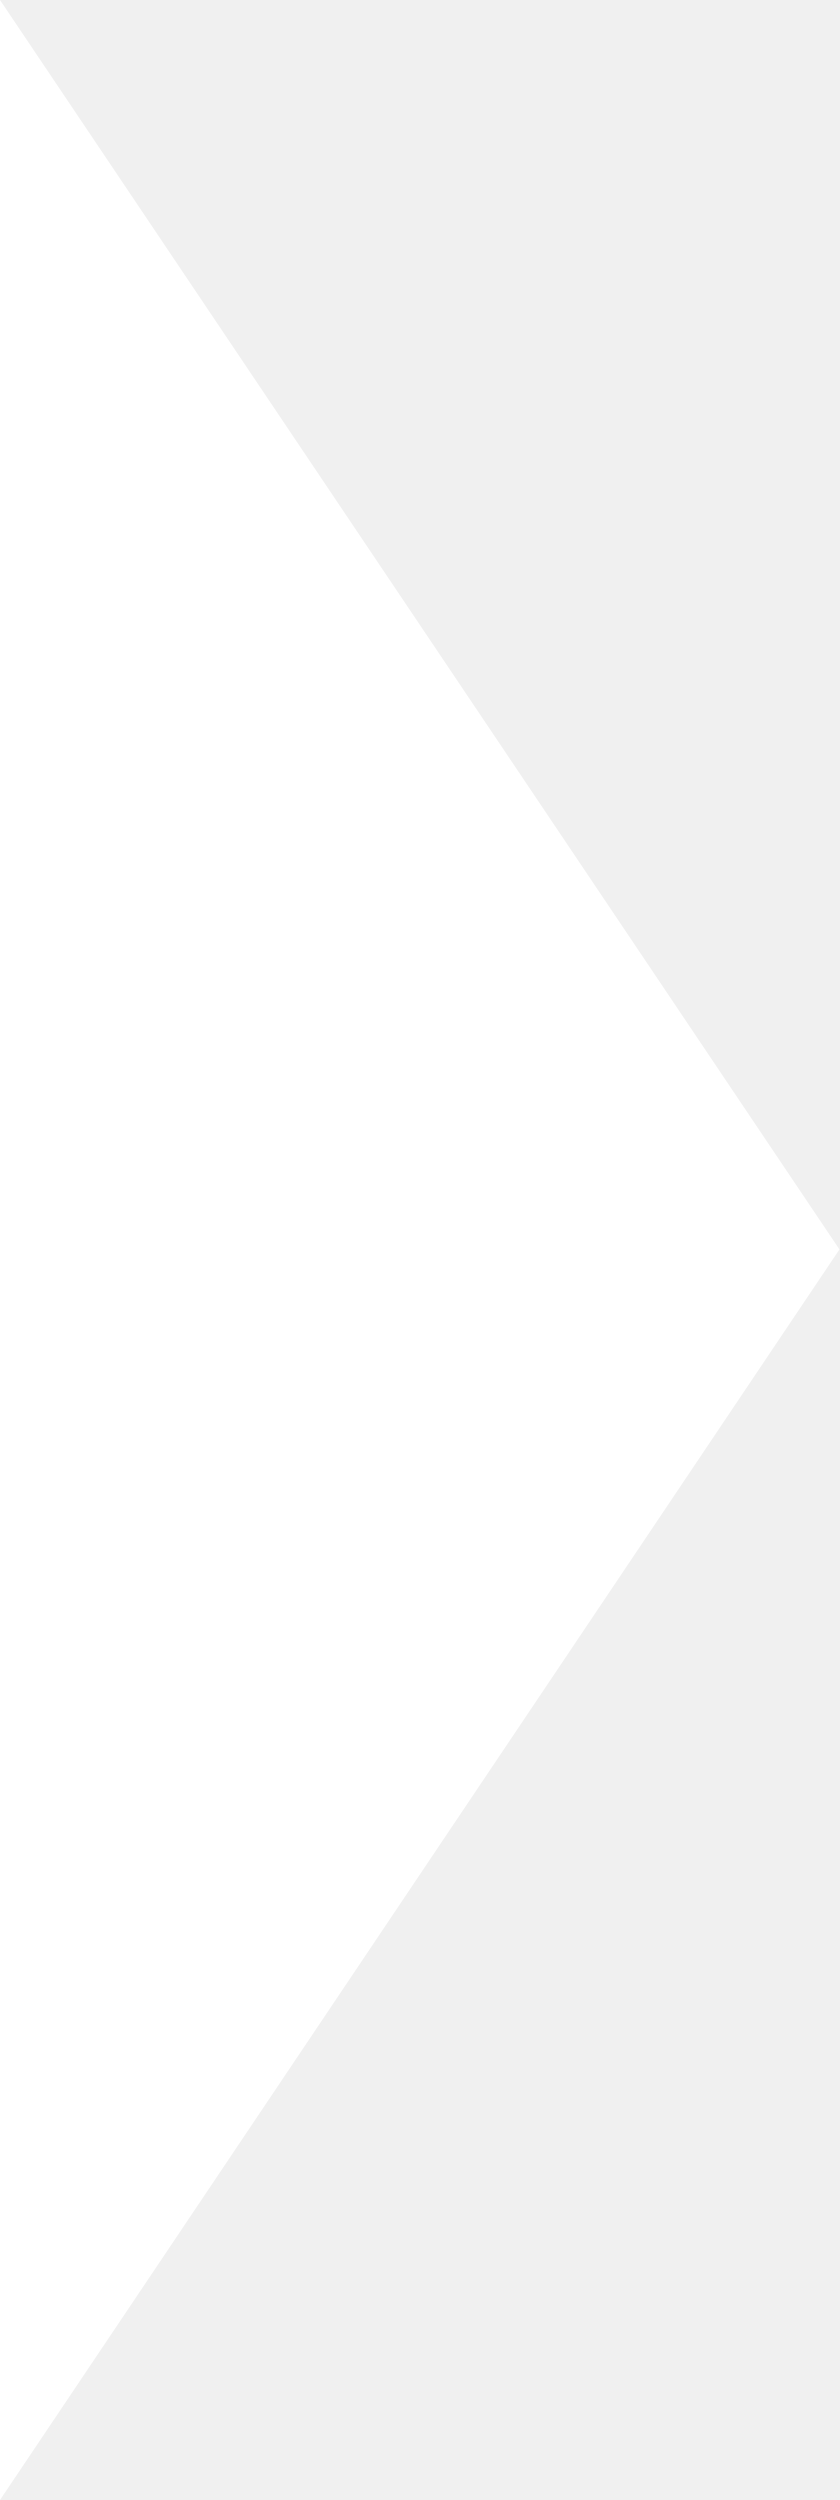
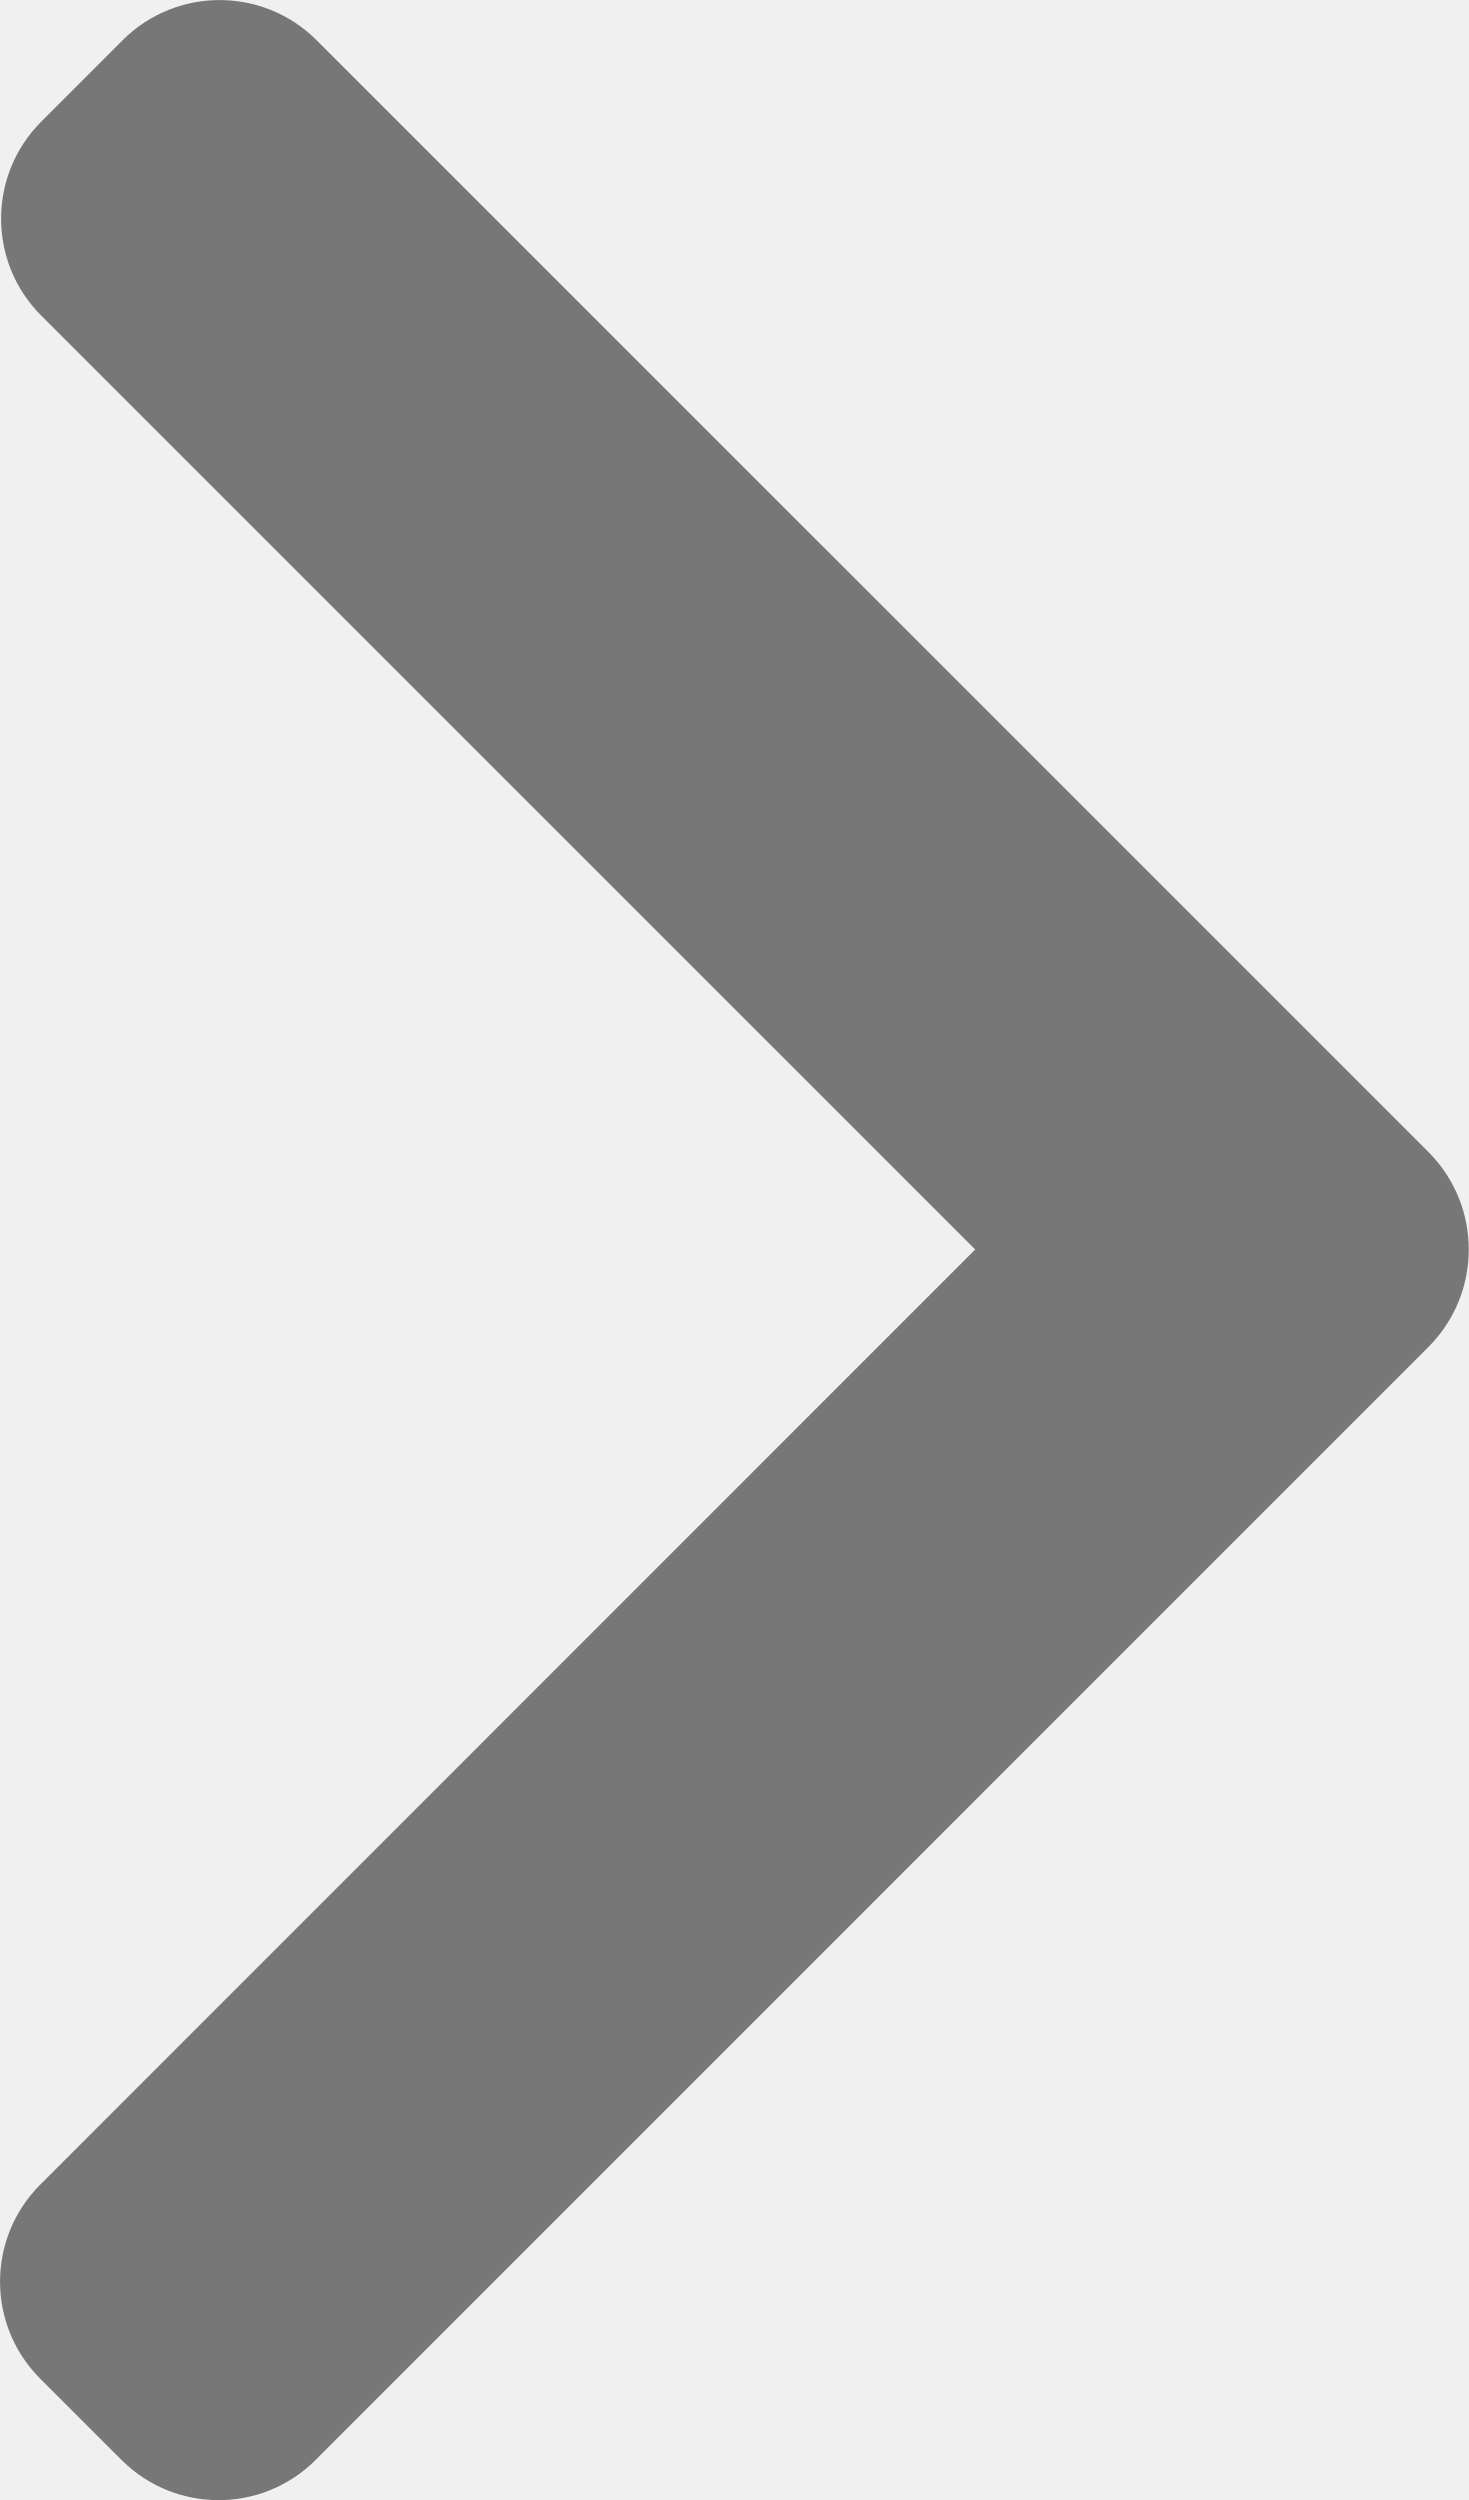
- <svg xmlns="http://www.w3.org/2000/svg" id="Layer_1" data-name="Layer 1" viewBox="0 0 7.31 21.77">
+ <svg xmlns="http://www.w3.org/2000/svg" id="Layer_1" data-name="Layer 1" viewBox="0 0 289.05 492">
  <defs>
-     <style>.cls-1{fill:#fff;}</style>
+     <style>.cls-1{fill:#777;}</style>
  </defs>
-   <polygon class="cls-1" points="7.31 10.88 0 0 0 10.88 0 21.77 7.31 10.88" />
+   <path class="cls-1" d="M382.68,226.8,163.73,7.86a27,27,0,0,0-38.06,0L109.54,24a27,27,0,0,0,0,38.06L293.4,245.9,109.34,430a27,27,0,0,0,0,38.07l16.12,16.11a27,27,0,0,0,38.07,0L382.68,265a27.16,27.16,0,0,0,0-38.2Z" transform="translate(-101.48 0)" />
</svg>
